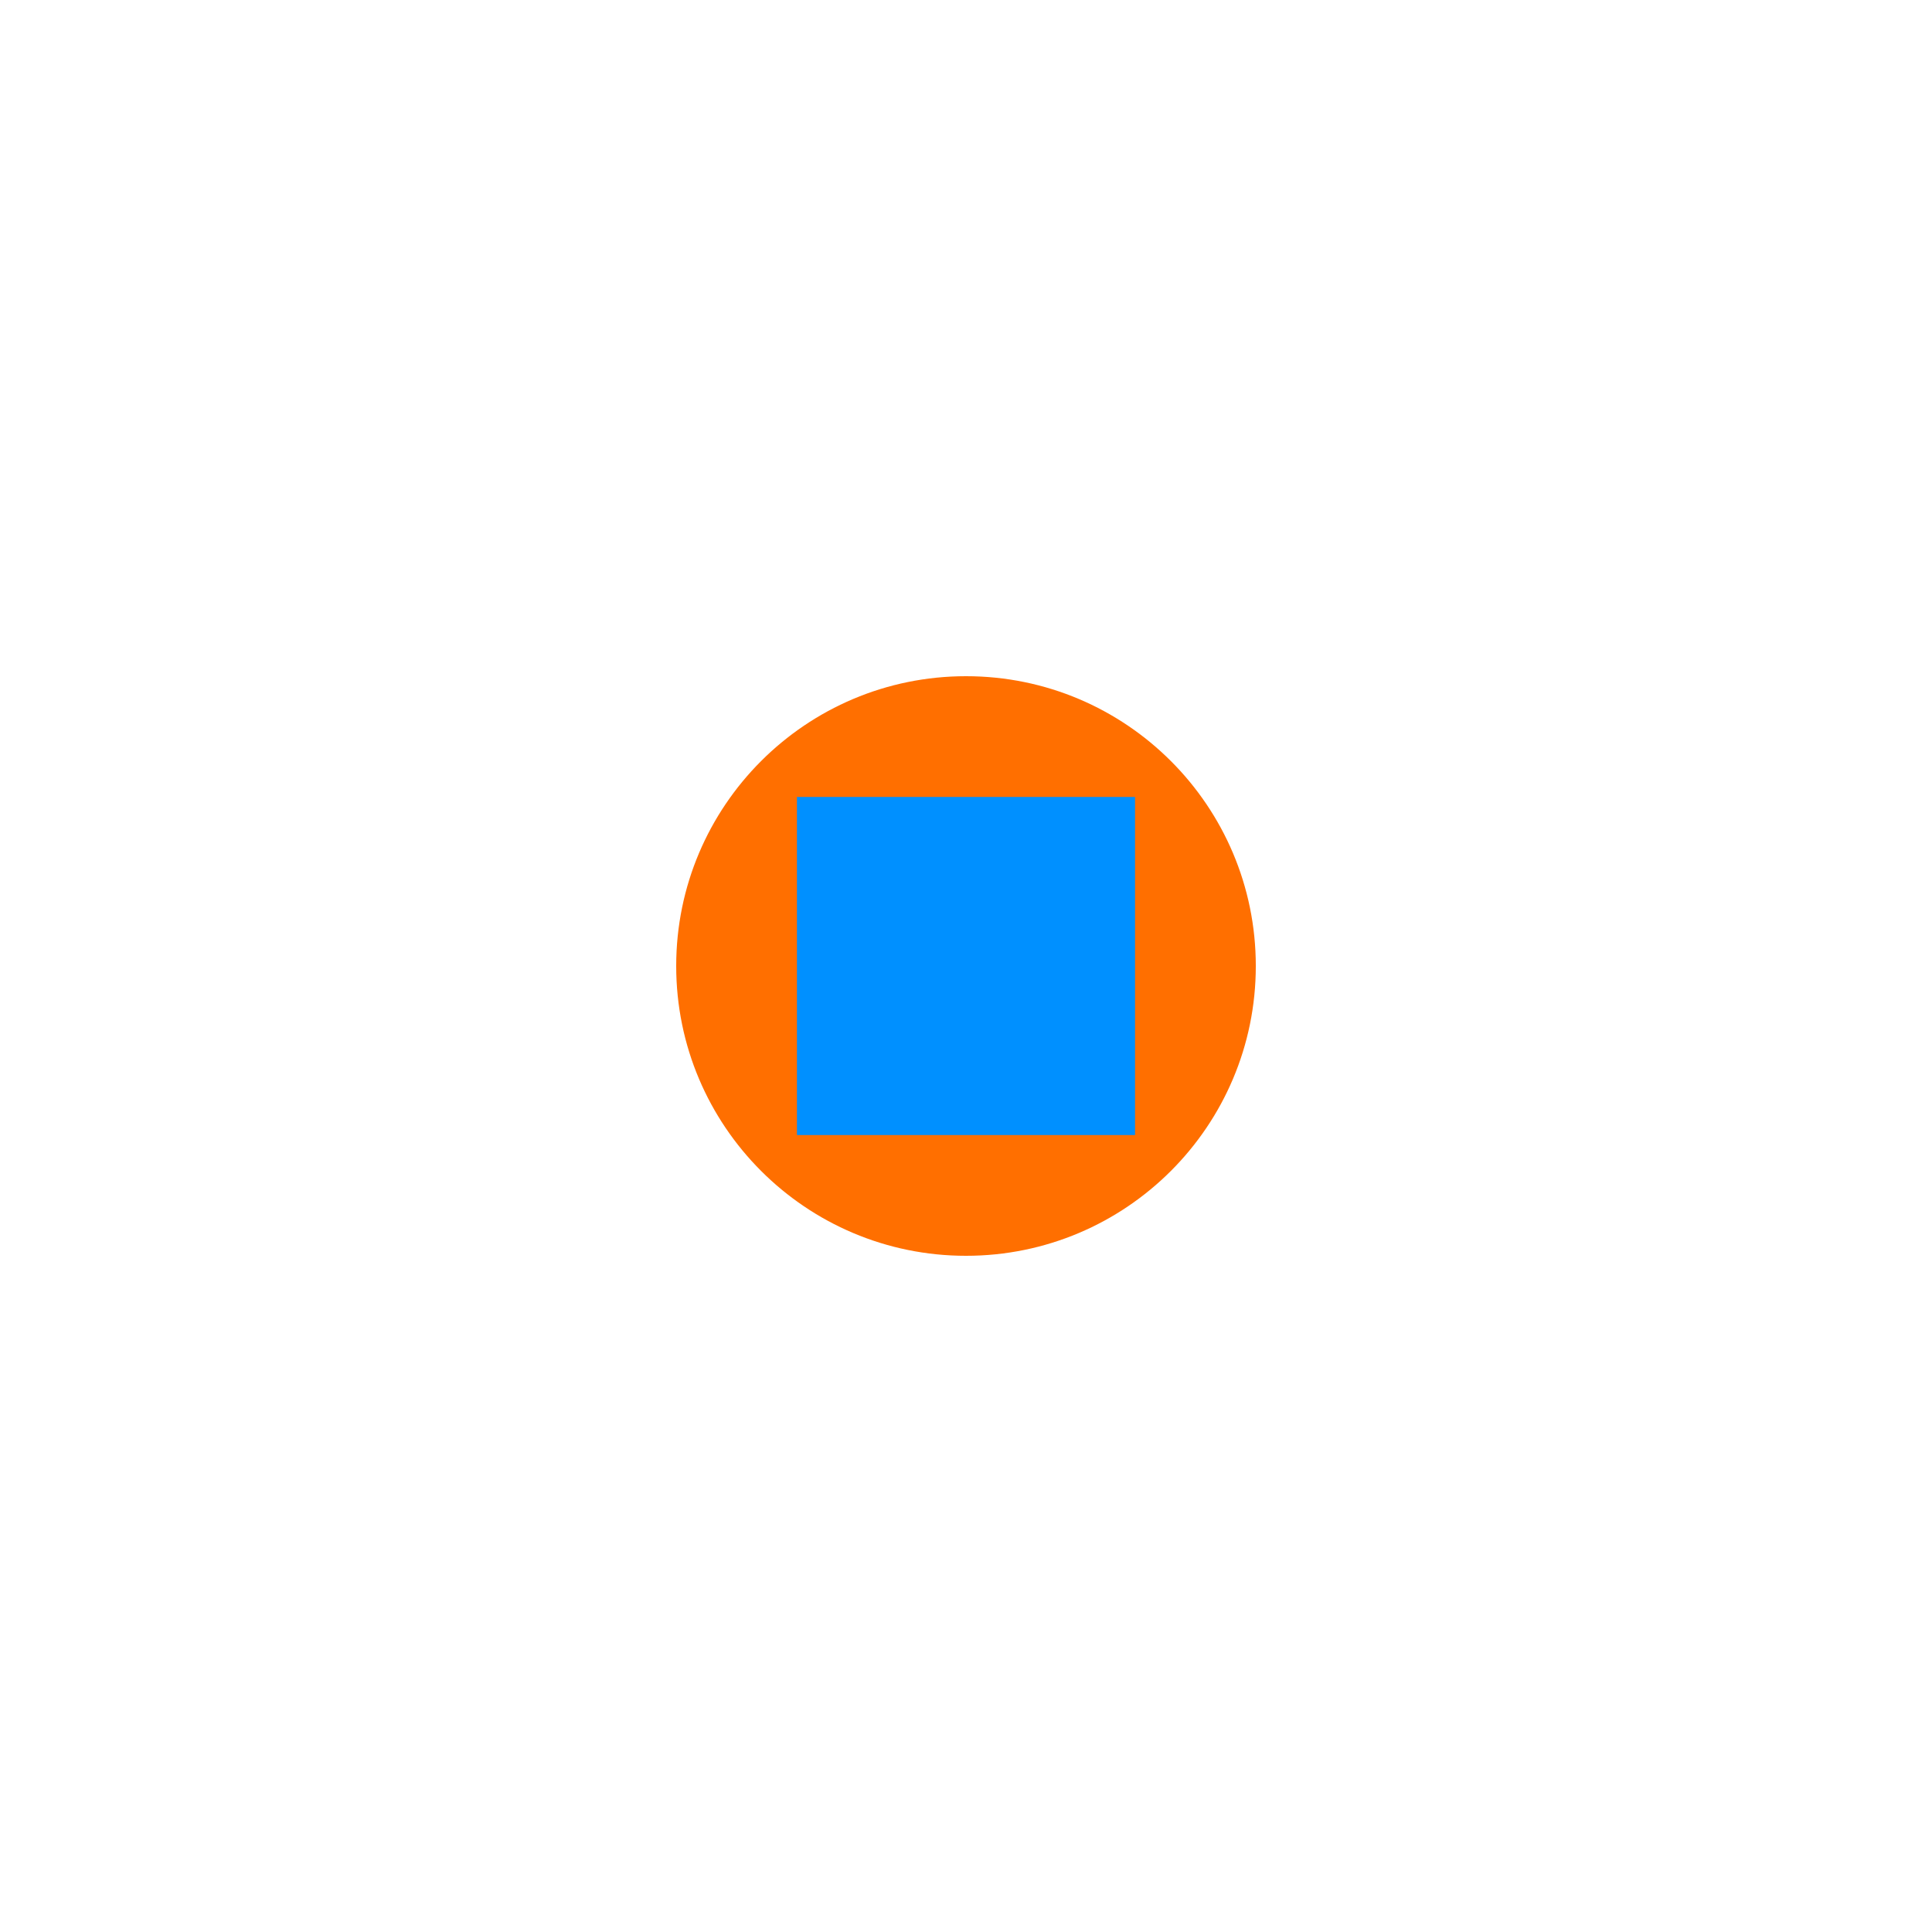
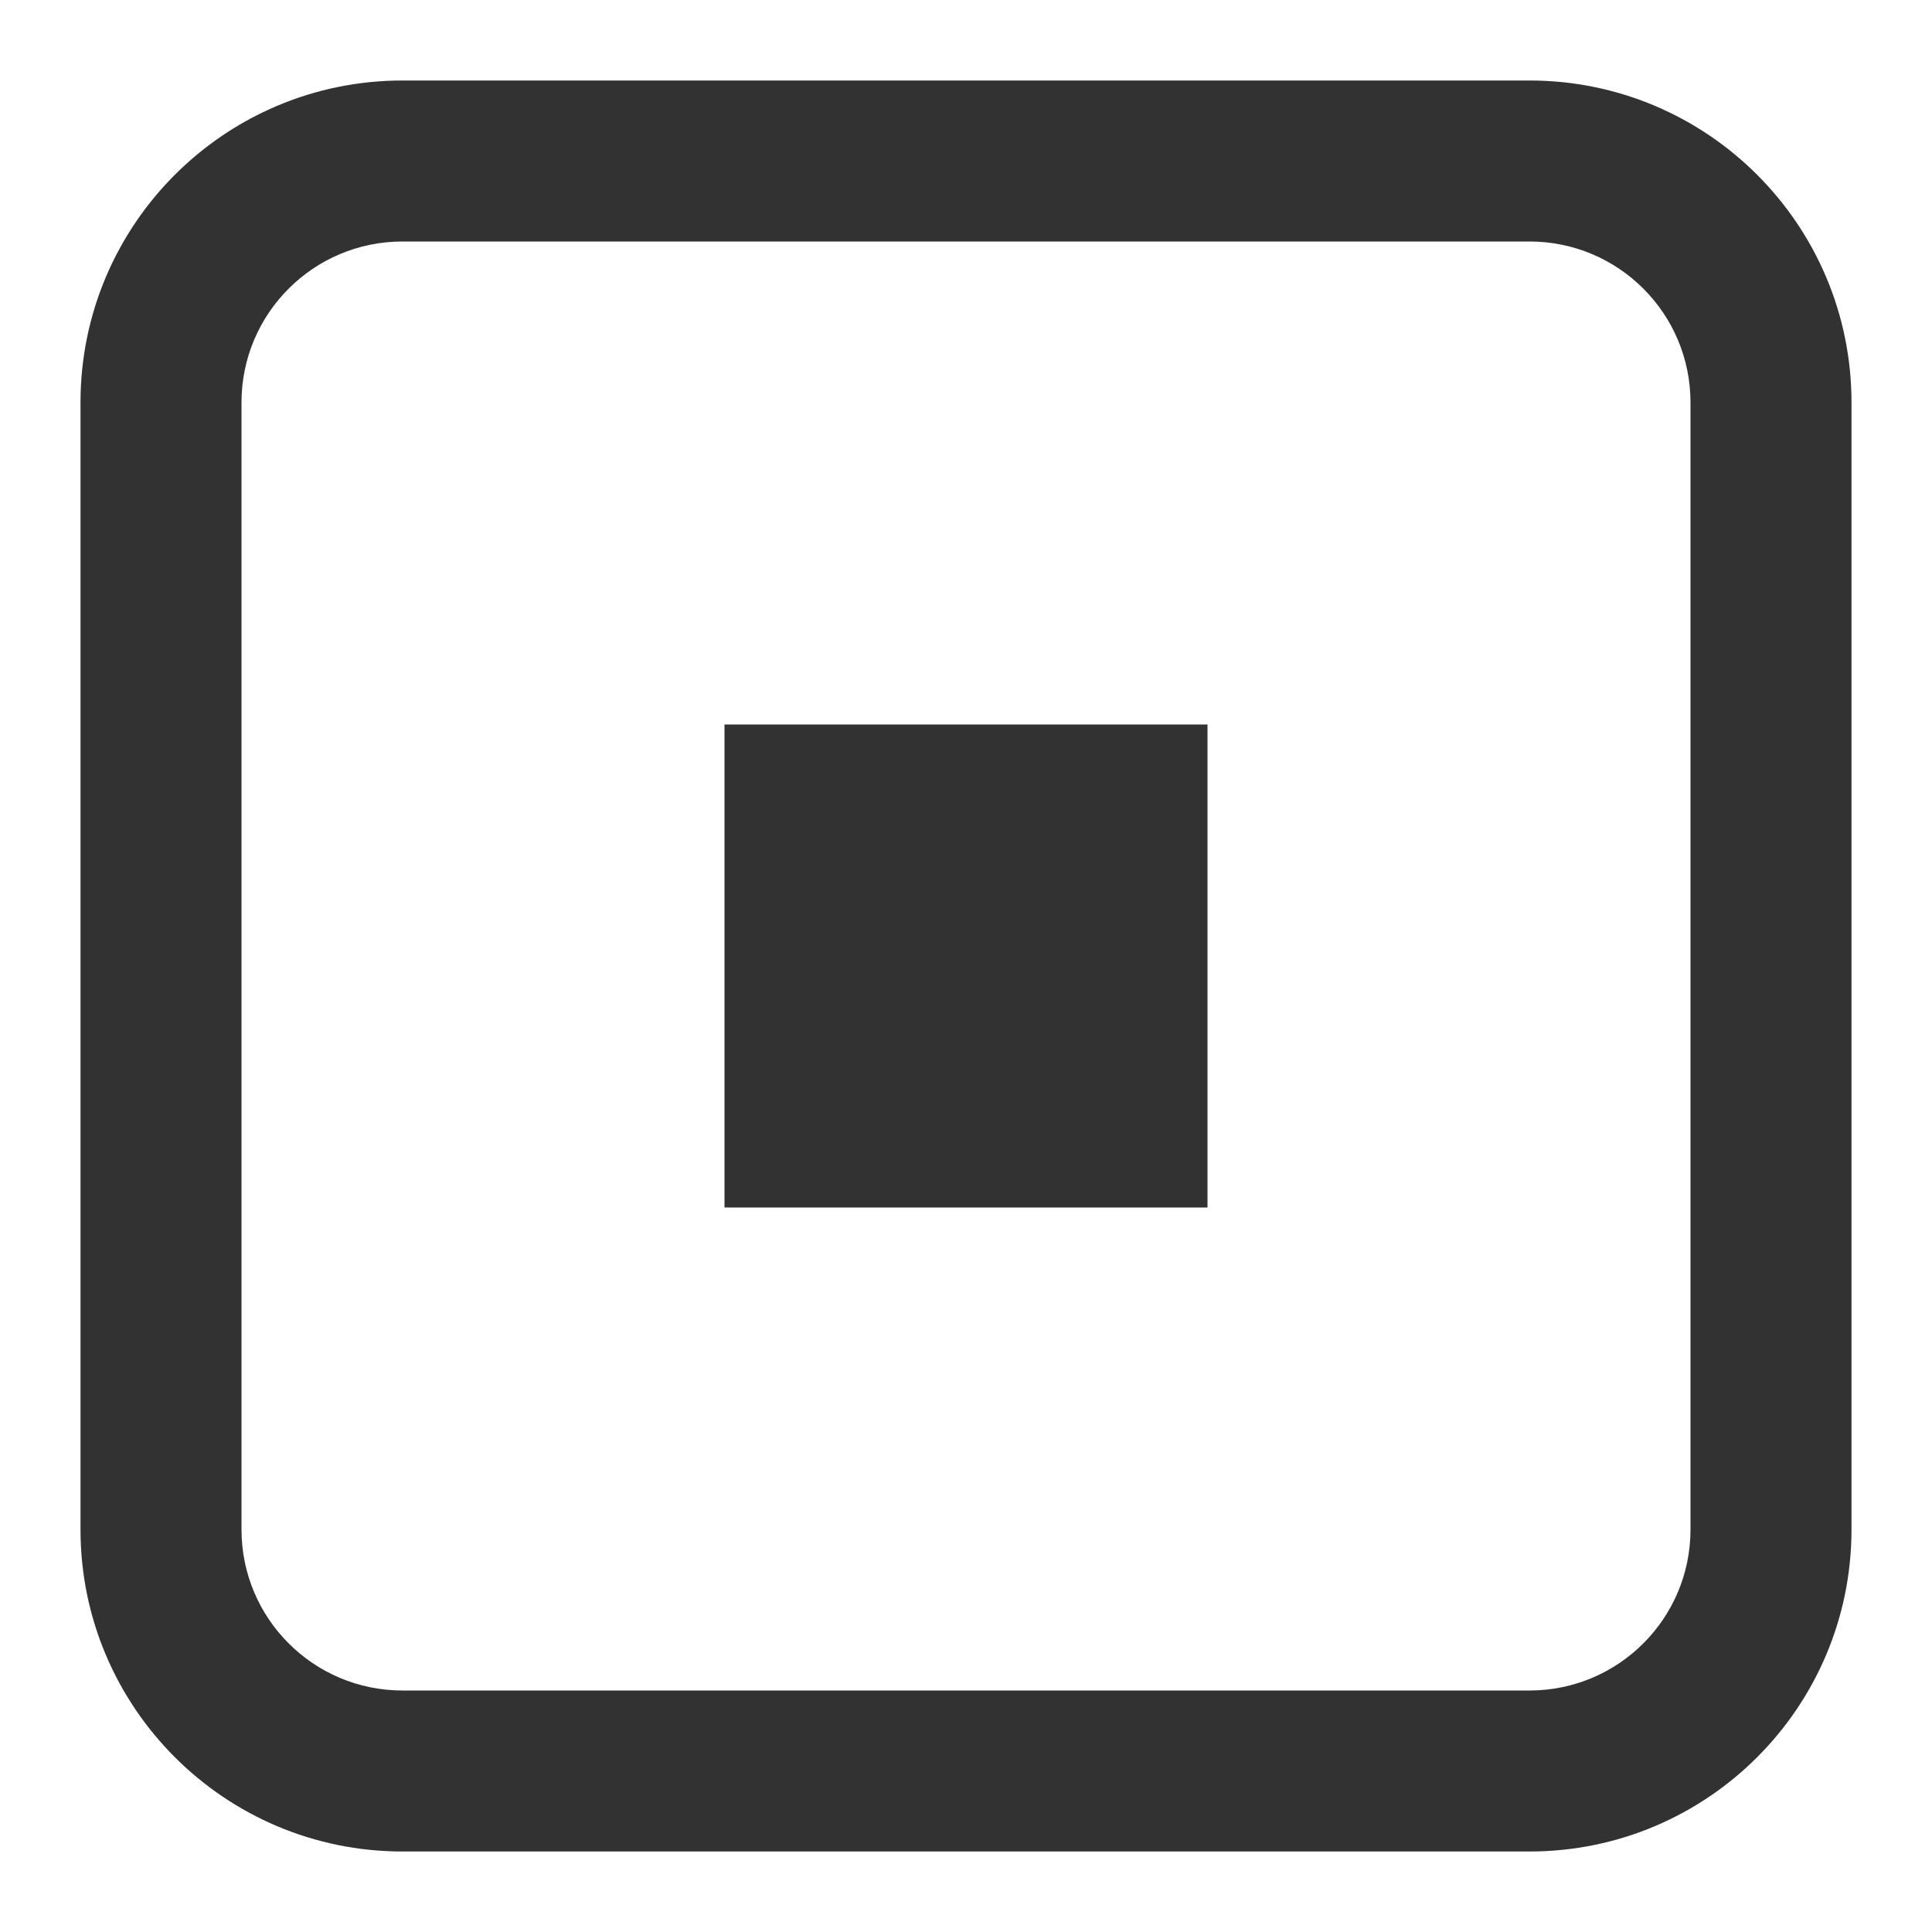
- <svg xmlns="http://www.w3.org/2000/svg" viewBox="0 0 20 20" fill="#333">
-   <circle id="circle-1" cx="10" cy="10" r="3" style="fill: rgb(255, 111, 0); paint-order: fill; stroke-width: 1;" />
-   <rect x="8.25" y="8.25" width="3.5" height="3.5" style="fill: rgb(0, 144, 255);" />
+ <svg xmlns="http://www.w3.org/2000/svg" width="24" height="24" viewBox="0 0 24 24" fill="none">
+   <path d="M15 9H9V15H15V9Z" fill="rgb(50,50,50)" />
+   <path fill-rule="evenodd" clip-rule="evenodd" d="M1 5C1 2.791 2.791 1 5 1H19C21.209 1 23 2.791 23 5V19C23 21.209 21.209 23 19 23H5C2.791 23 1 21.209 1 19V5ZM5 3H19C20.105 3 21 3.895 21 5V19C21 20.105 20.105 21 19 21H5C3.895 21 3 20.105 3 19V5C3 3.895 3.895 3 5 3Z" fill="rgb(50,50,50)" />
</svg>
